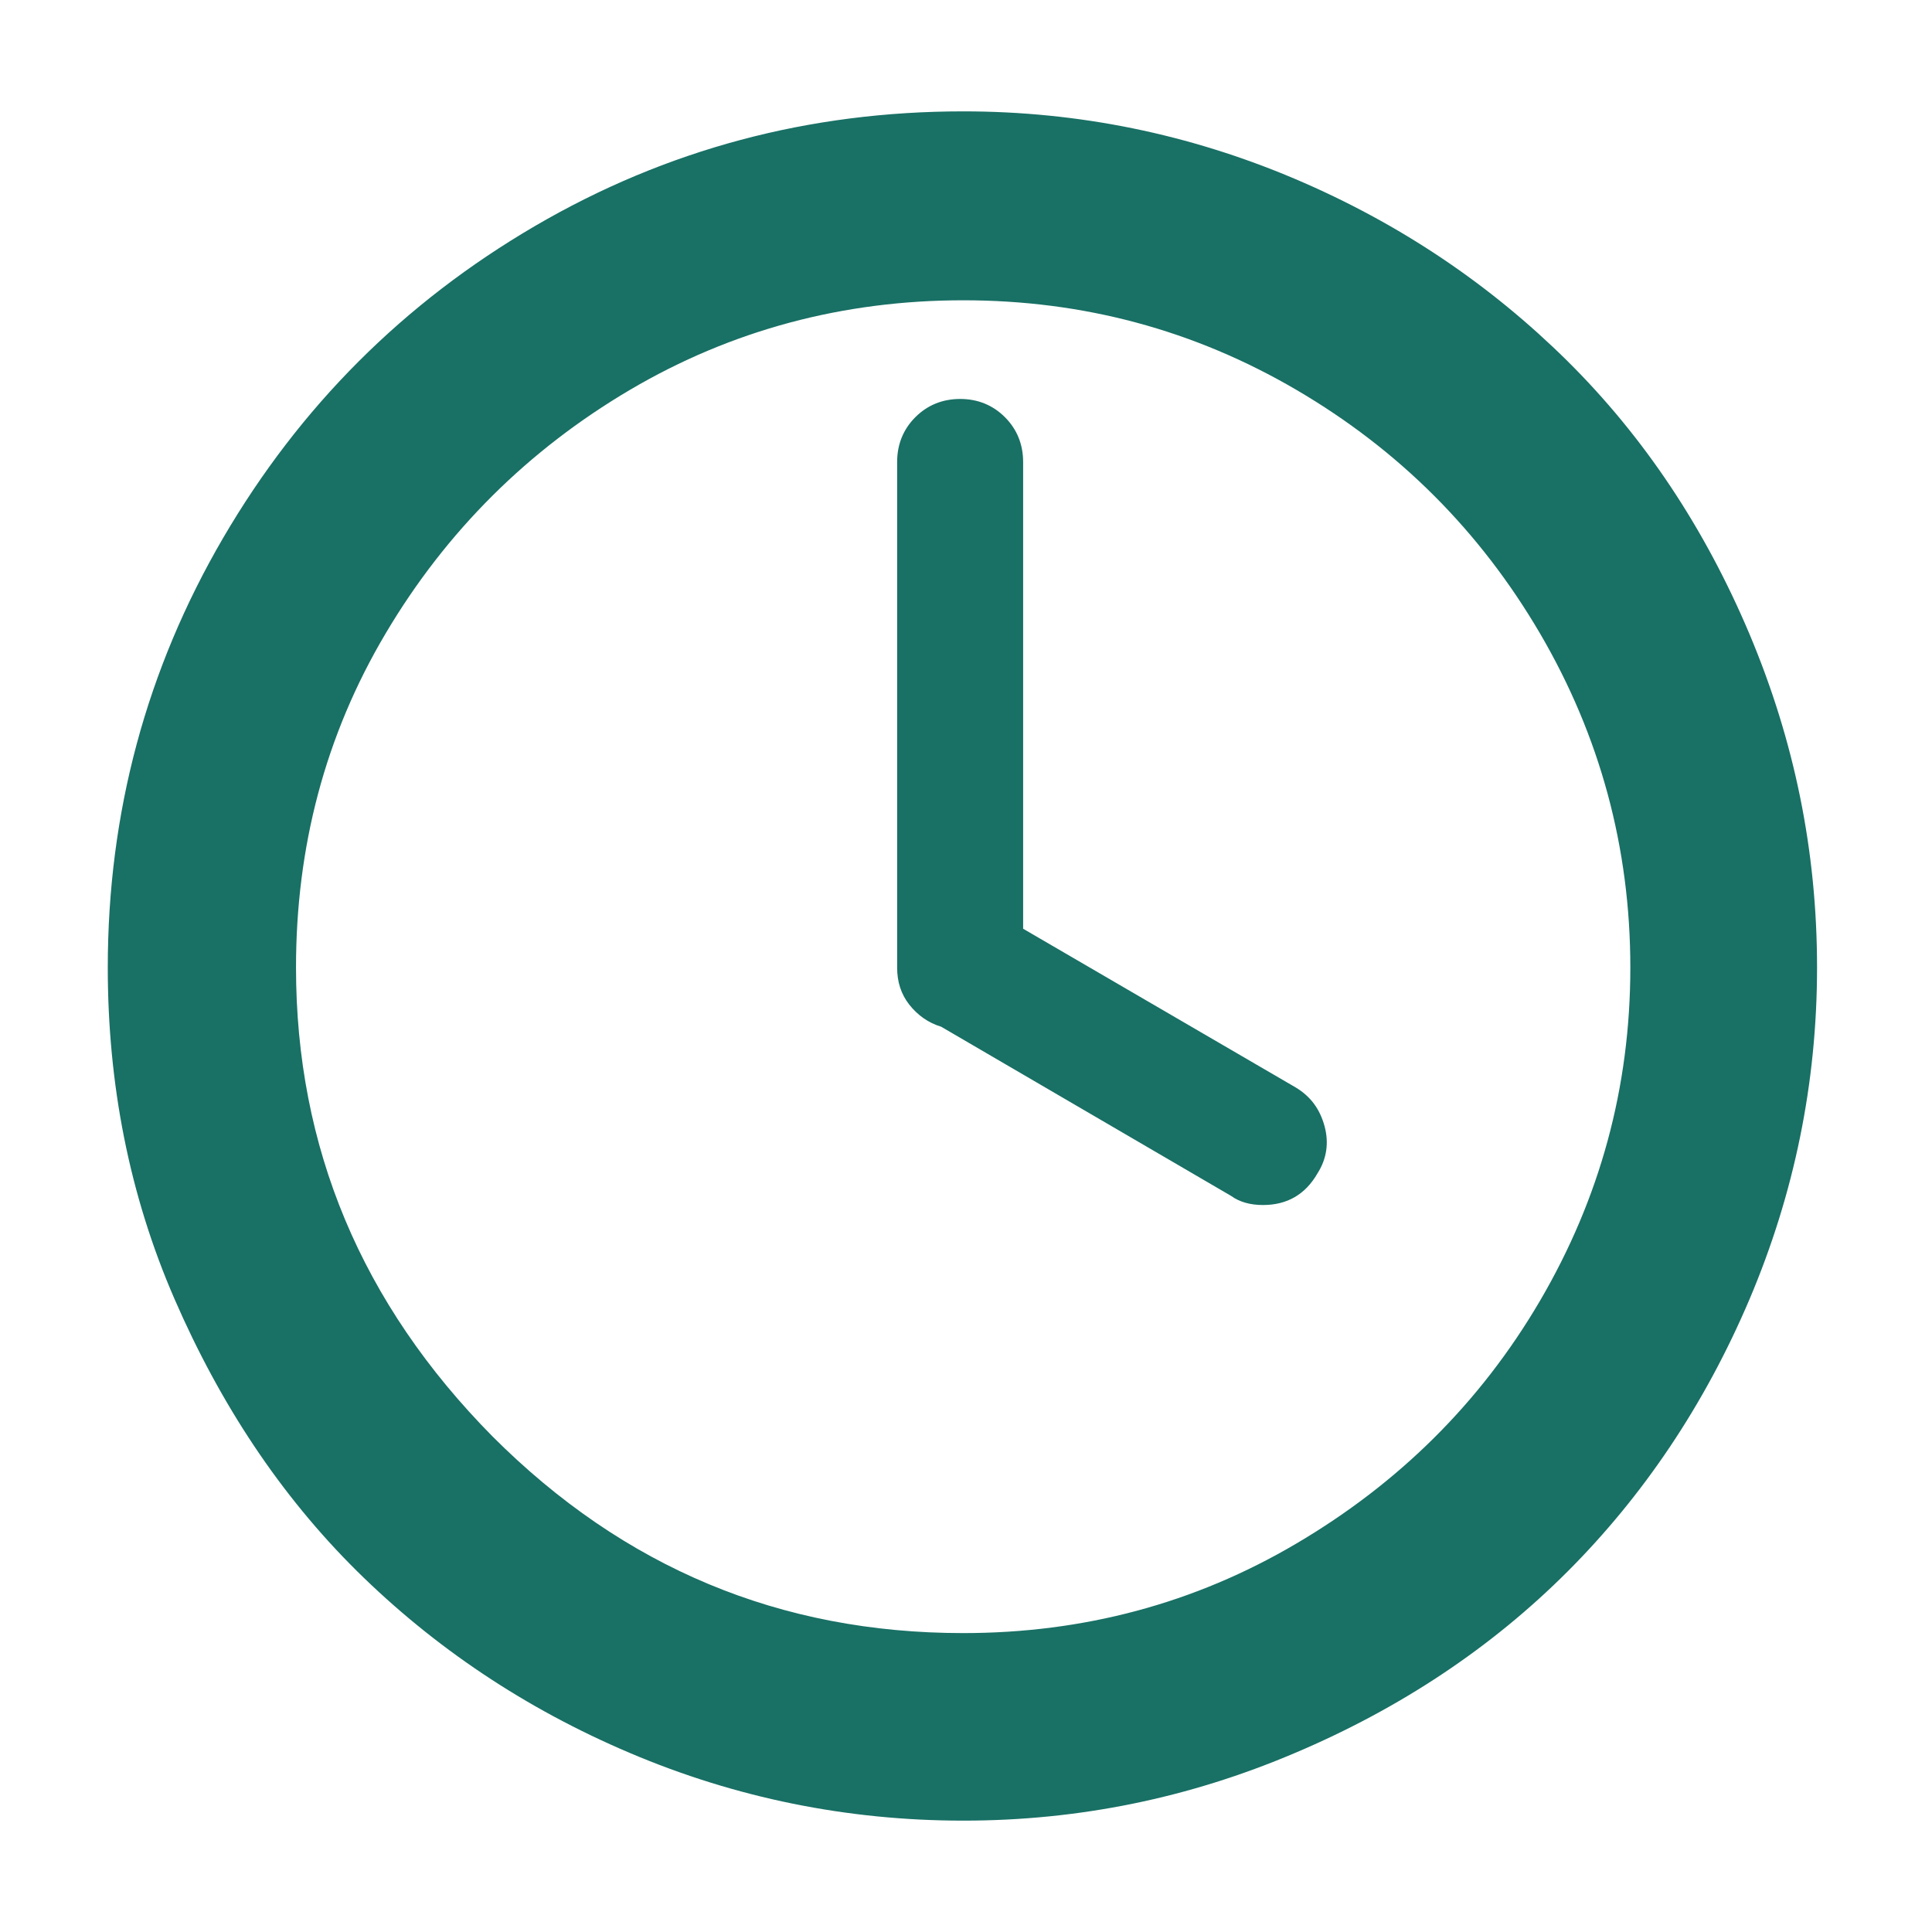
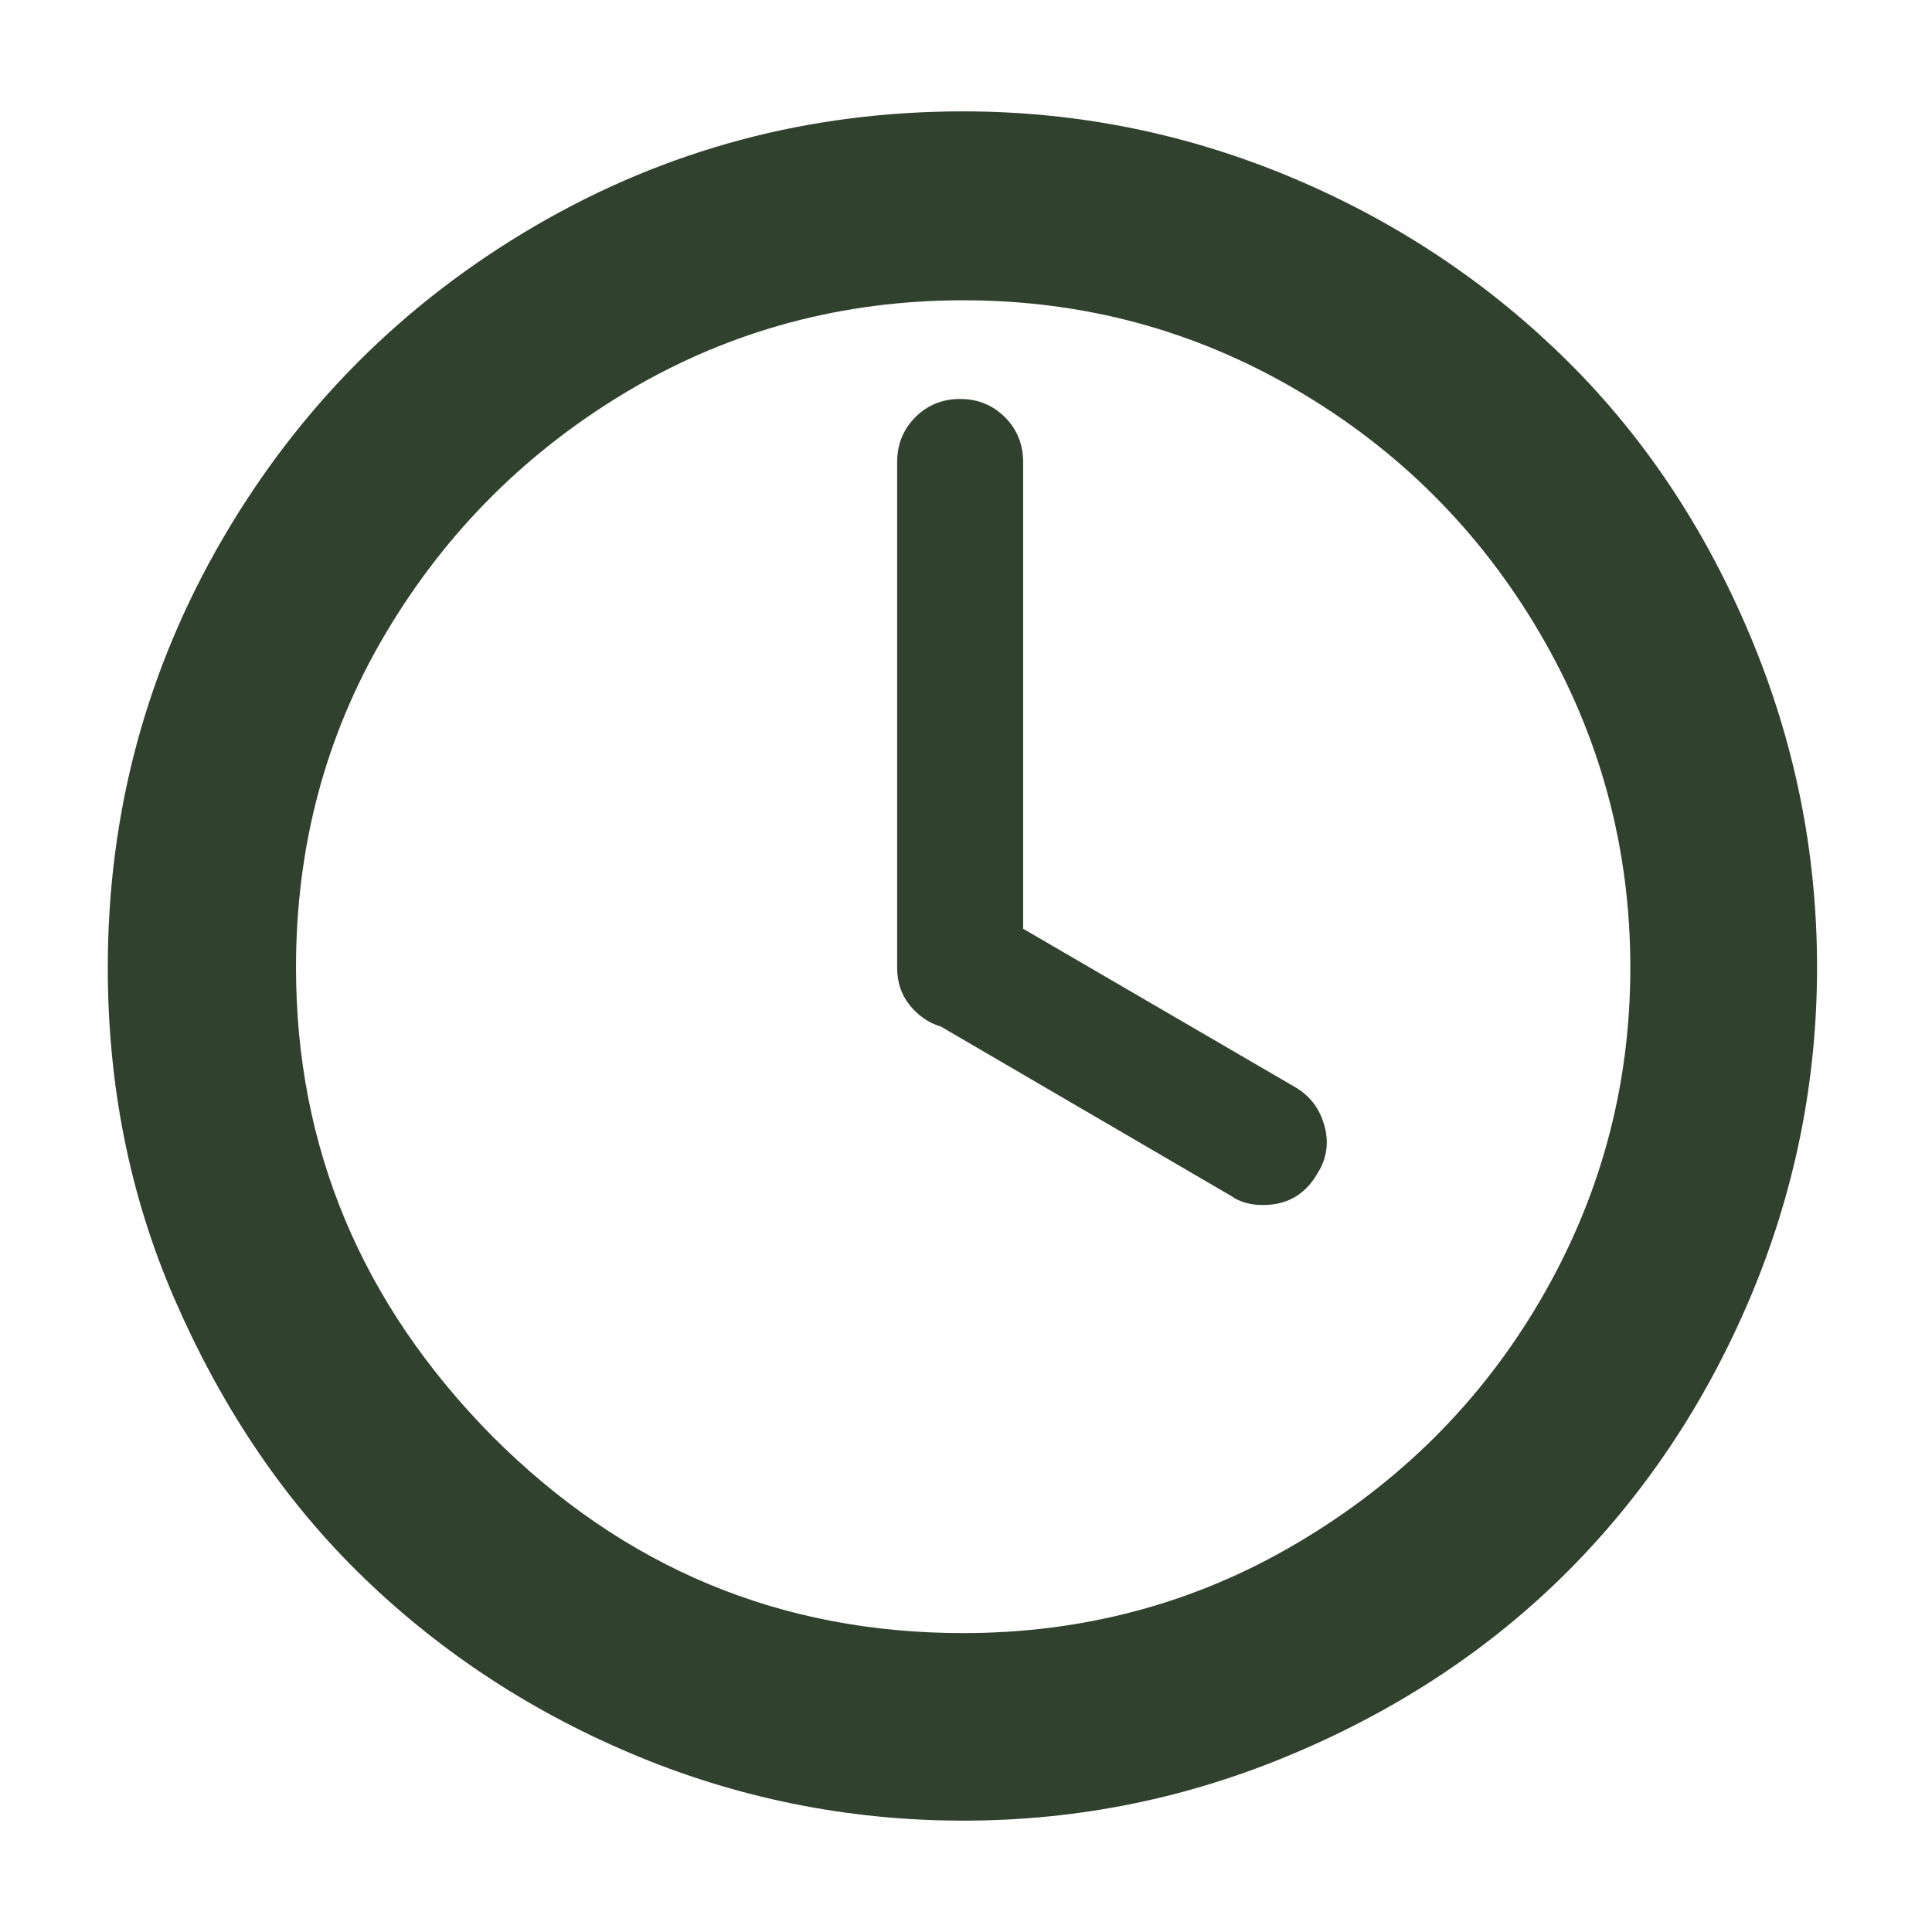
<svg xmlns="http://www.w3.org/2000/svg" width="18" height="18" viewBox="0 0 14 14" fill="none">
-   <path d="M0.781 7.011C0.781 5.889 1.062 4.849 1.617 3.898C2.173 2.946 2.926 2.193 3.878 1.637C4.829 1.082 5.863 0.807 6.98 0.807C7.816 0.807 8.619 0.972 9.383 1.296C10.148 1.621 10.802 2.066 11.358 2.616C11.913 3.166 12.353 3.826 12.678 4.596C13.002 5.366 13.167 6.164 13.167 7.011C13.167 7.847 13.002 8.65 12.678 9.414C12.353 10.179 11.908 10.839 11.358 11.389C10.808 11.939 10.148 12.379 9.383 12.703C8.619 13.028 7.821 13.193 6.98 13.193C6.138 13.193 5.33 13.028 4.565 12.703C3.801 12.379 3.141 11.933 2.585 11.383C2.03 10.833 1.595 10.173 1.265 9.414C0.935 8.655 0.781 7.852 0.781 7.011ZM2.145 7.011C2.145 8.314 2.618 9.447 3.57 10.41C4.521 11.361 5.654 11.834 6.98 11.834C7.849 11.834 8.657 11.62 9.394 11.185C10.131 10.751 10.725 10.168 11.16 9.425C11.594 8.683 11.814 7.88 11.814 7.011C11.814 6.142 11.594 5.333 11.16 4.591C10.725 3.848 10.137 3.26 9.394 2.825C8.652 2.391 7.849 2.176 6.98 2.176C6.111 2.176 5.302 2.391 4.565 2.825C3.828 3.26 3.234 3.848 2.794 4.591C2.354 5.333 2.145 6.142 2.145 7.011ZM6.501 7.011V3.348C6.501 3.221 6.545 3.111 6.633 3.023C6.721 2.935 6.831 2.891 6.958 2.891C7.084 2.891 7.194 2.935 7.282 3.023C7.37 3.111 7.414 3.221 7.414 3.348V6.73L9.389 7.88C9.499 7.946 9.565 8.039 9.598 8.16C9.631 8.281 9.614 8.397 9.548 8.501C9.46 8.655 9.328 8.732 9.152 8.732C9.059 8.732 8.982 8.71 8.921 8.666L6.82 7.44C6.727 7.412 6.65 7.357 6.589 7.28C6.529 7.203 6.501 7.115 6.501 7.011Z" fill="#197065" />
+   <path d="M0.781 7.011C0.781 5.889 1.062 4.849 1.617 3.898C2.173 2.946 2.926 2.193 3.878 1.637C4.829 1.082 5.863 0.807 6.98 0.807C7.816 0.807 8.619 0.972 9.383 1.296C10.148 1.621 10.802 2.066 11.358 2.616C11.913 3.166 12.353 3.826 12.678 4.596C13.002 5.366 13.167 6.164 13.167 7.011C13.167 7.847 13.002 8.65 12.678 9.414C12.353 10.179 11.908 10.839 11.358 11.389C10.808 11.939 10.148 12.379 9.383 12.703C8.619 13.028 7.821 13.193 6.98 13.193C6.138 13.193 5.33 13.028 4.565 12.703C3.801 12.379 3.141 11.933 2.585 11.383C2.03 10.833 1.595 10.173 1.265 9.414C0.935 8.655 0.781 7.852 0.781 7.011ZM2.145 7.011C2.145 8.314 2.618 9.447 3.57 10.41C4.521 11.361 5.654 11.834 6.98 11.834C7.849 11.834 8.657 11.62 9.394 11.185C10.131 10.751 10.725 10.168 11.16 9.425C11.594 8.683 11.814 7.88 11.814 7.011C11.814 6.142 11.594 5.333 11.16 4.591C10.725 3.848 10.137 3.26 9.394 2.825C8.652 2.391 7.849 2.176 6.98 2.176C6.111 2.176 5.302 2.391 4.565 2.825C3.828 3.26 3.234 3.848 2.794 4.591C2.354 5.333 2.145 6.142 2.145 7.011ZM6.501 7.011V3.348C6.501 3.221 6.545 3.111 6.633 3.023C6.721 2.935 6.831 2.891 6.958 2.891C7.084 2.891 7.194 2.935 7.282 3.023C7.37 3.111 7.414 3.221 7.414 3.348V6.73L9.389 7.88C9.499 7.946 9.565 8.039 9.598 8.16C9.631 8.281 9.614 8.397 9.548 8.501C9.46 8.655 9.328 8.732 9.152 8.732C9.059 8.732 8.982 8.71 8.921 8.666L6.82 7.44C6.727 7.412 6.65 7.357 6.589 7.28C6.529 7.203 6.501 7.115 6.501 7.011Z" fill="#30422E" />
</svg>
